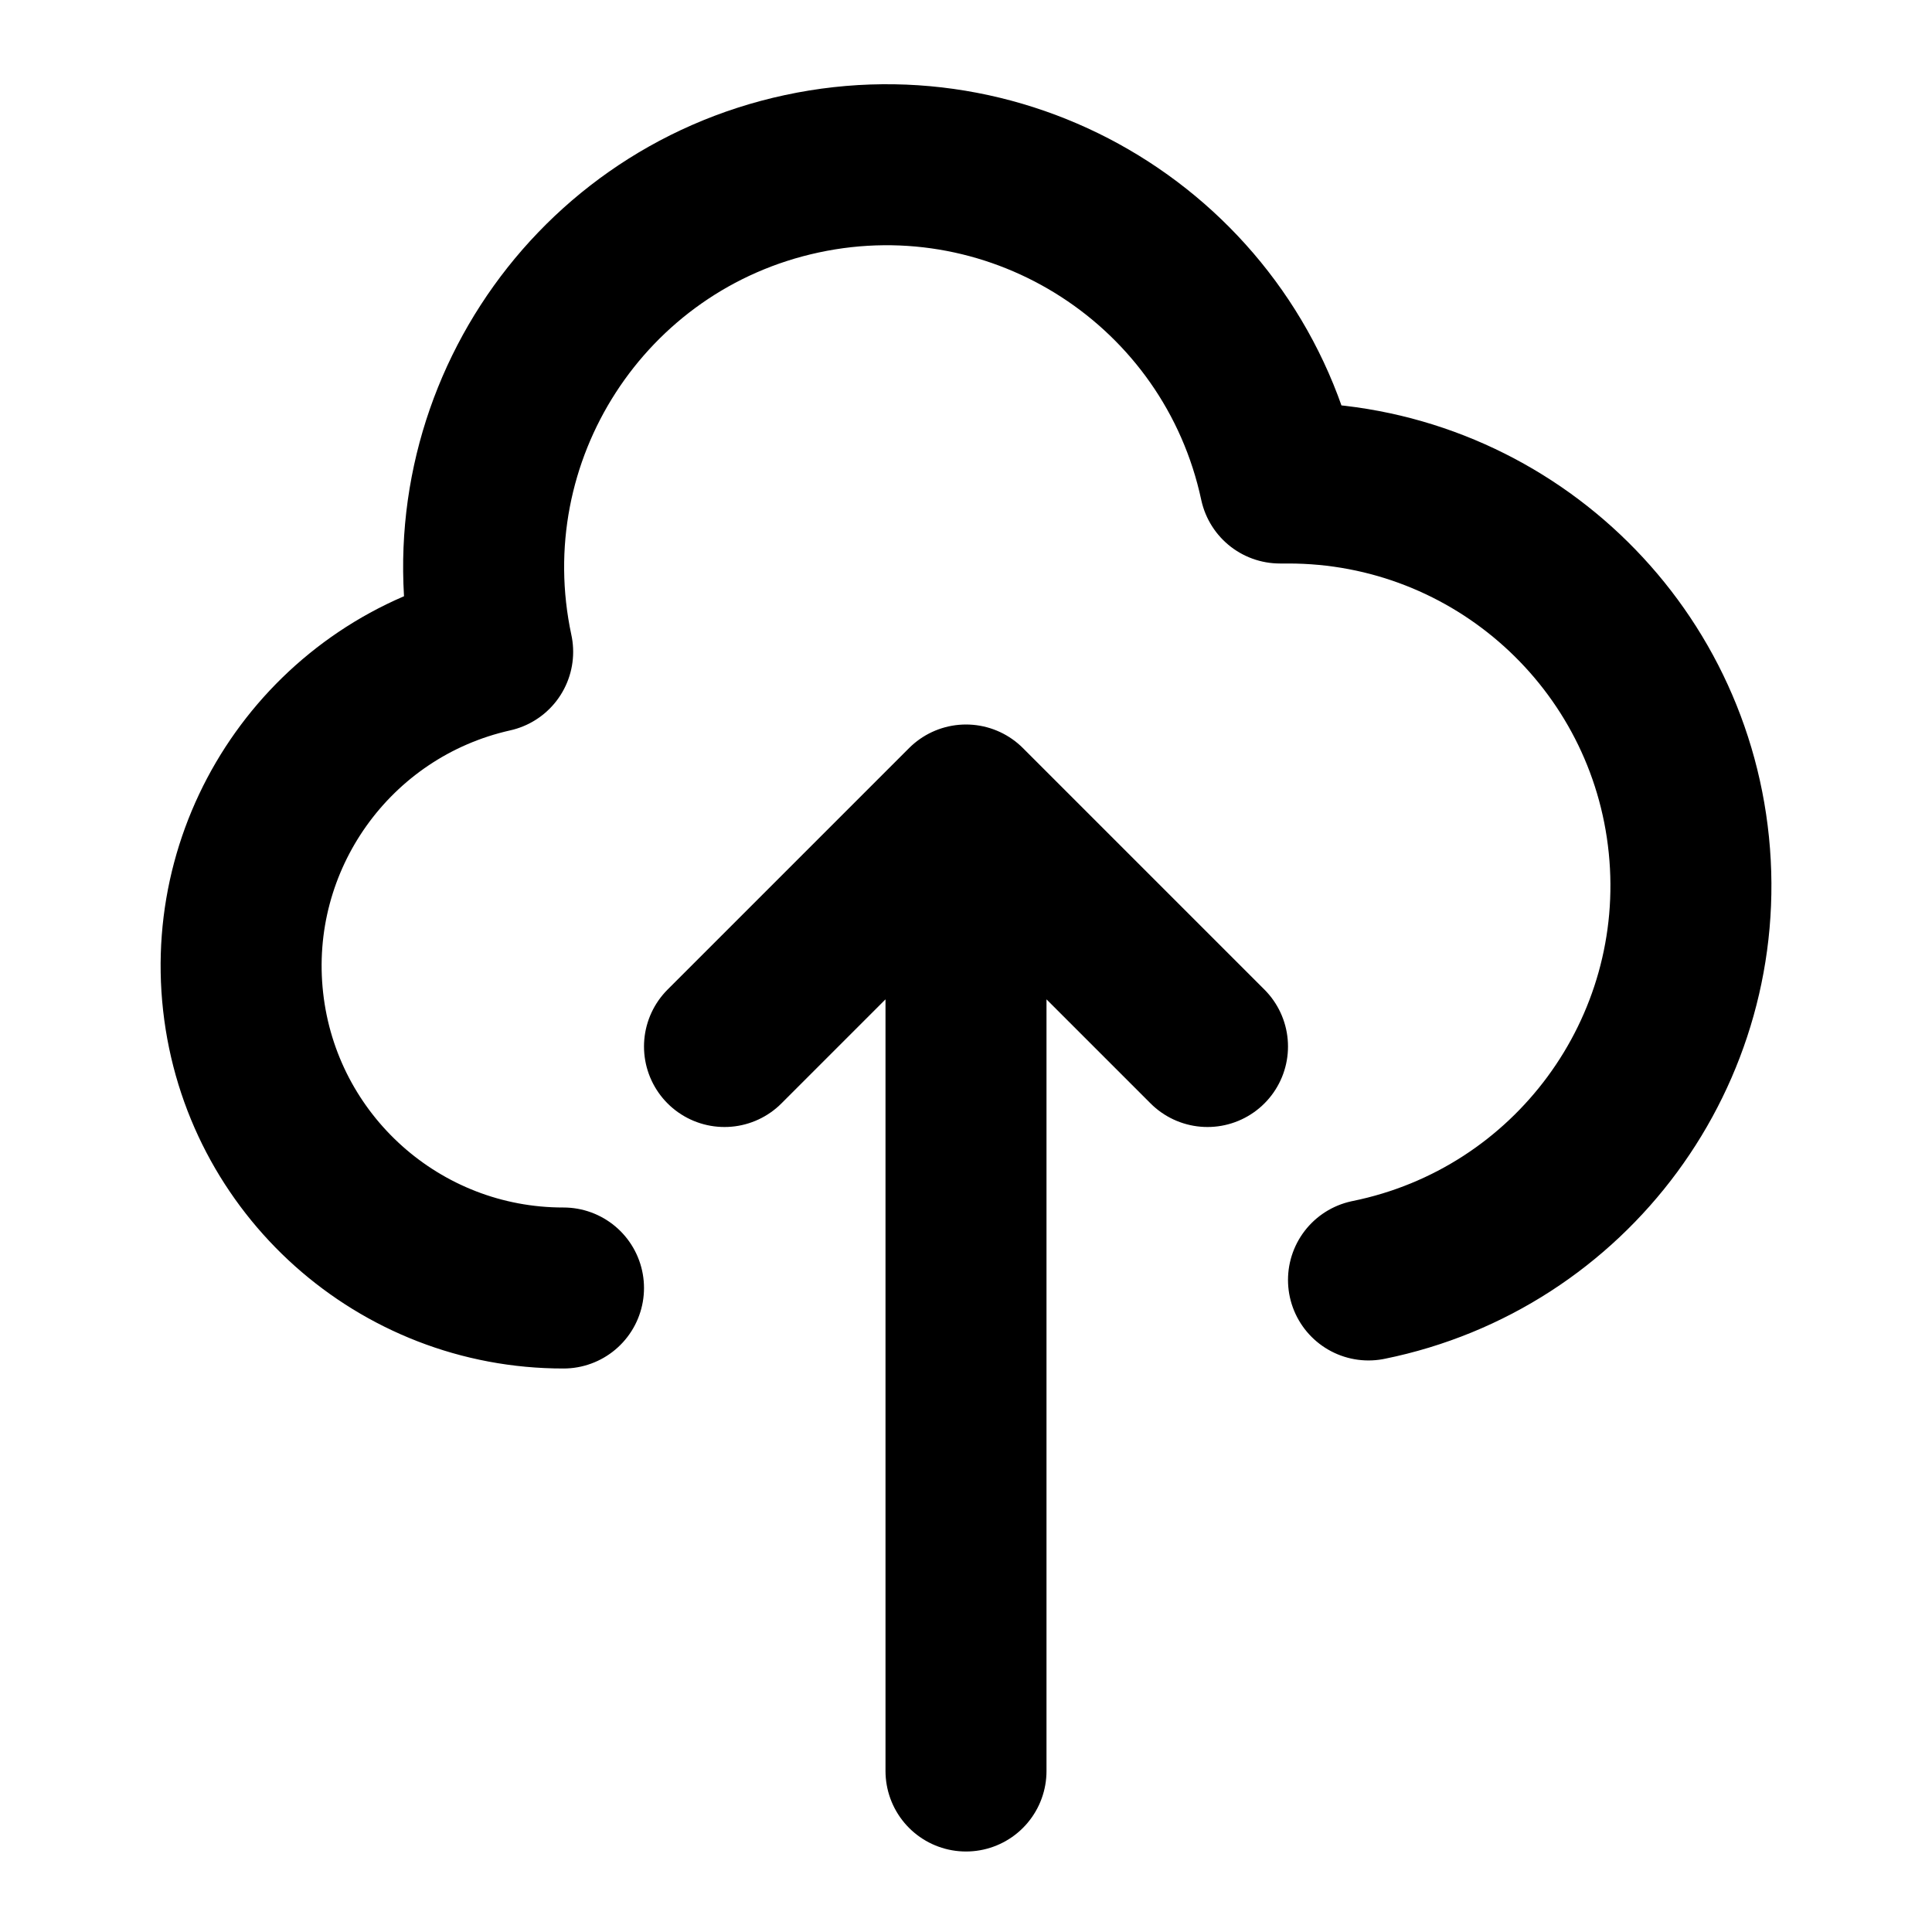
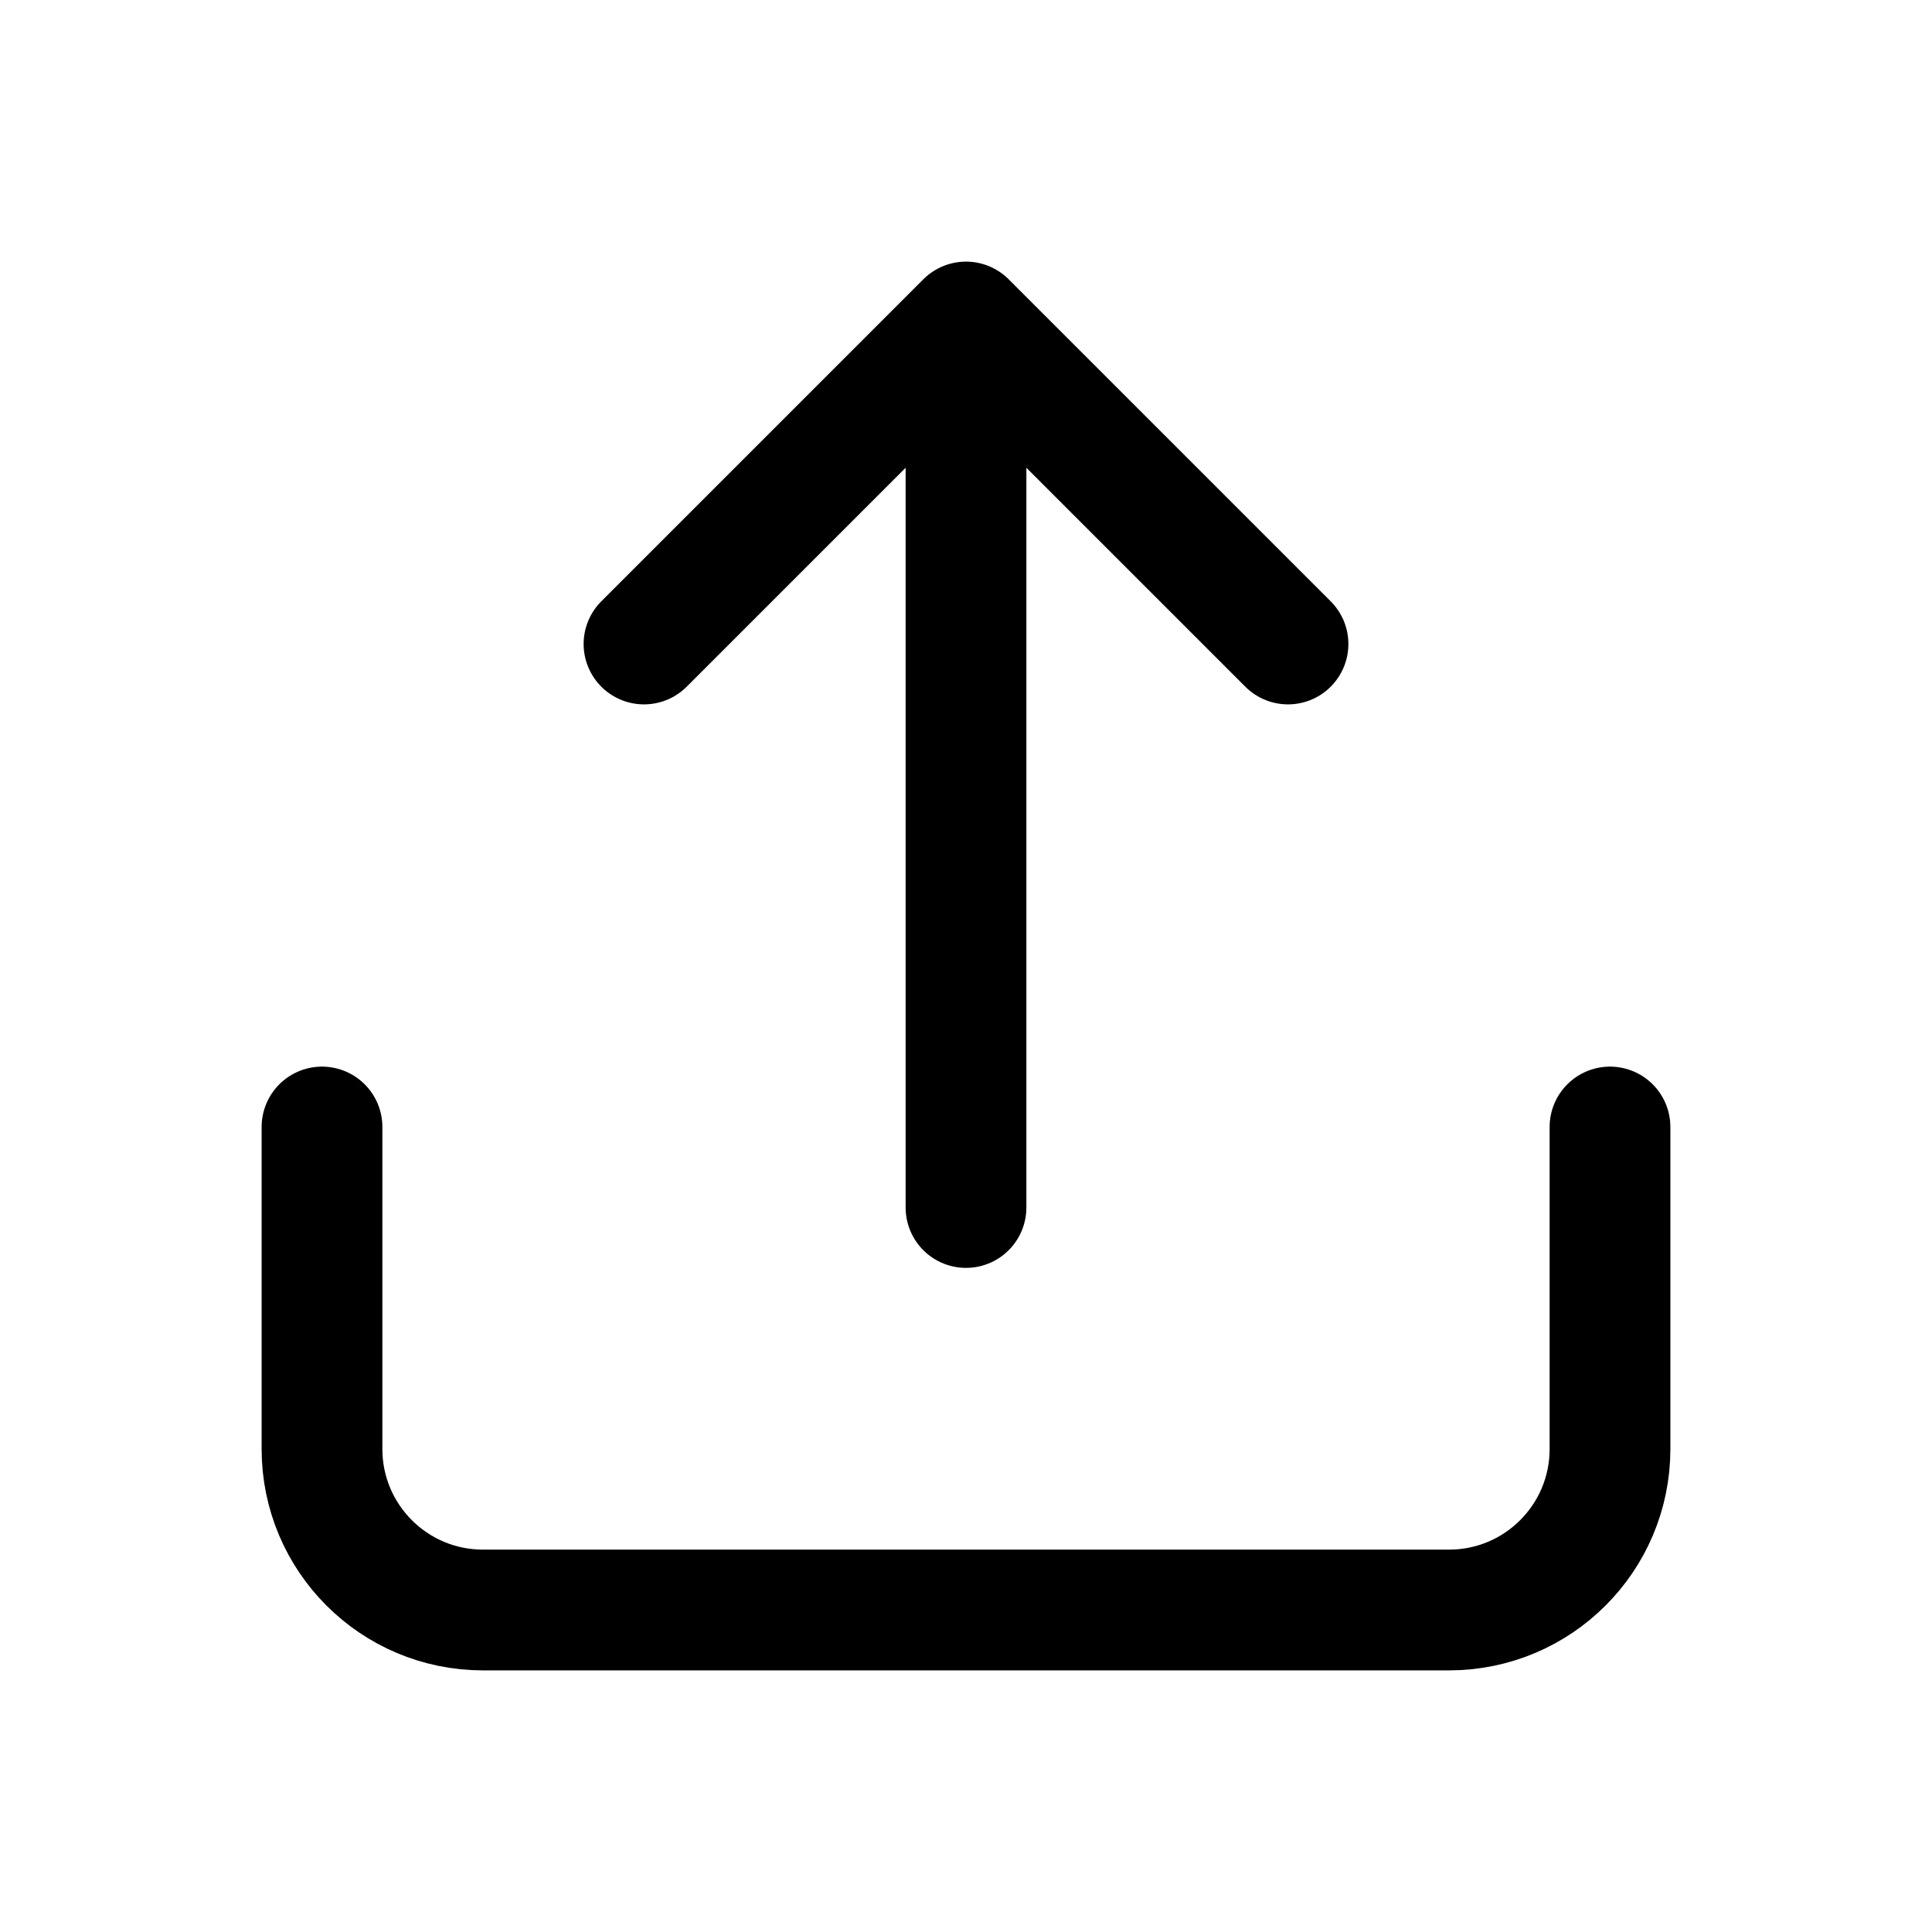
- <svg xmlns="http://www.w3.org/2000/svg" width="16" height="16" fill="none" stroke="currentColor" viewBox="0 0 24 24">
-   <path stroke-linecap="round" stroke-linejoin="round" stroke-width="2" d="M7 16a4 4 0 01-.88-7.903A5 5 0 1115.9 6L16 6a5 5 0 011 9.9M15 13l-3-3m0 0l-3 3m3-3v12" />
+ <svg xmlns="http://www.w3.org/2000/svg" width="24" height="24" viewBox="0 0 24 24" fill="none">
+   <path d="M12 15V4M16 8L12 4L8 8M4 14V18C4 19.105 4.895 20 6 20H18C19.105 20 20 19.105 20 18V14" stroke="currentColor" stroke-width="1.5" stroke-linecap="round" stroke-linejoin="round" />
</svg>
